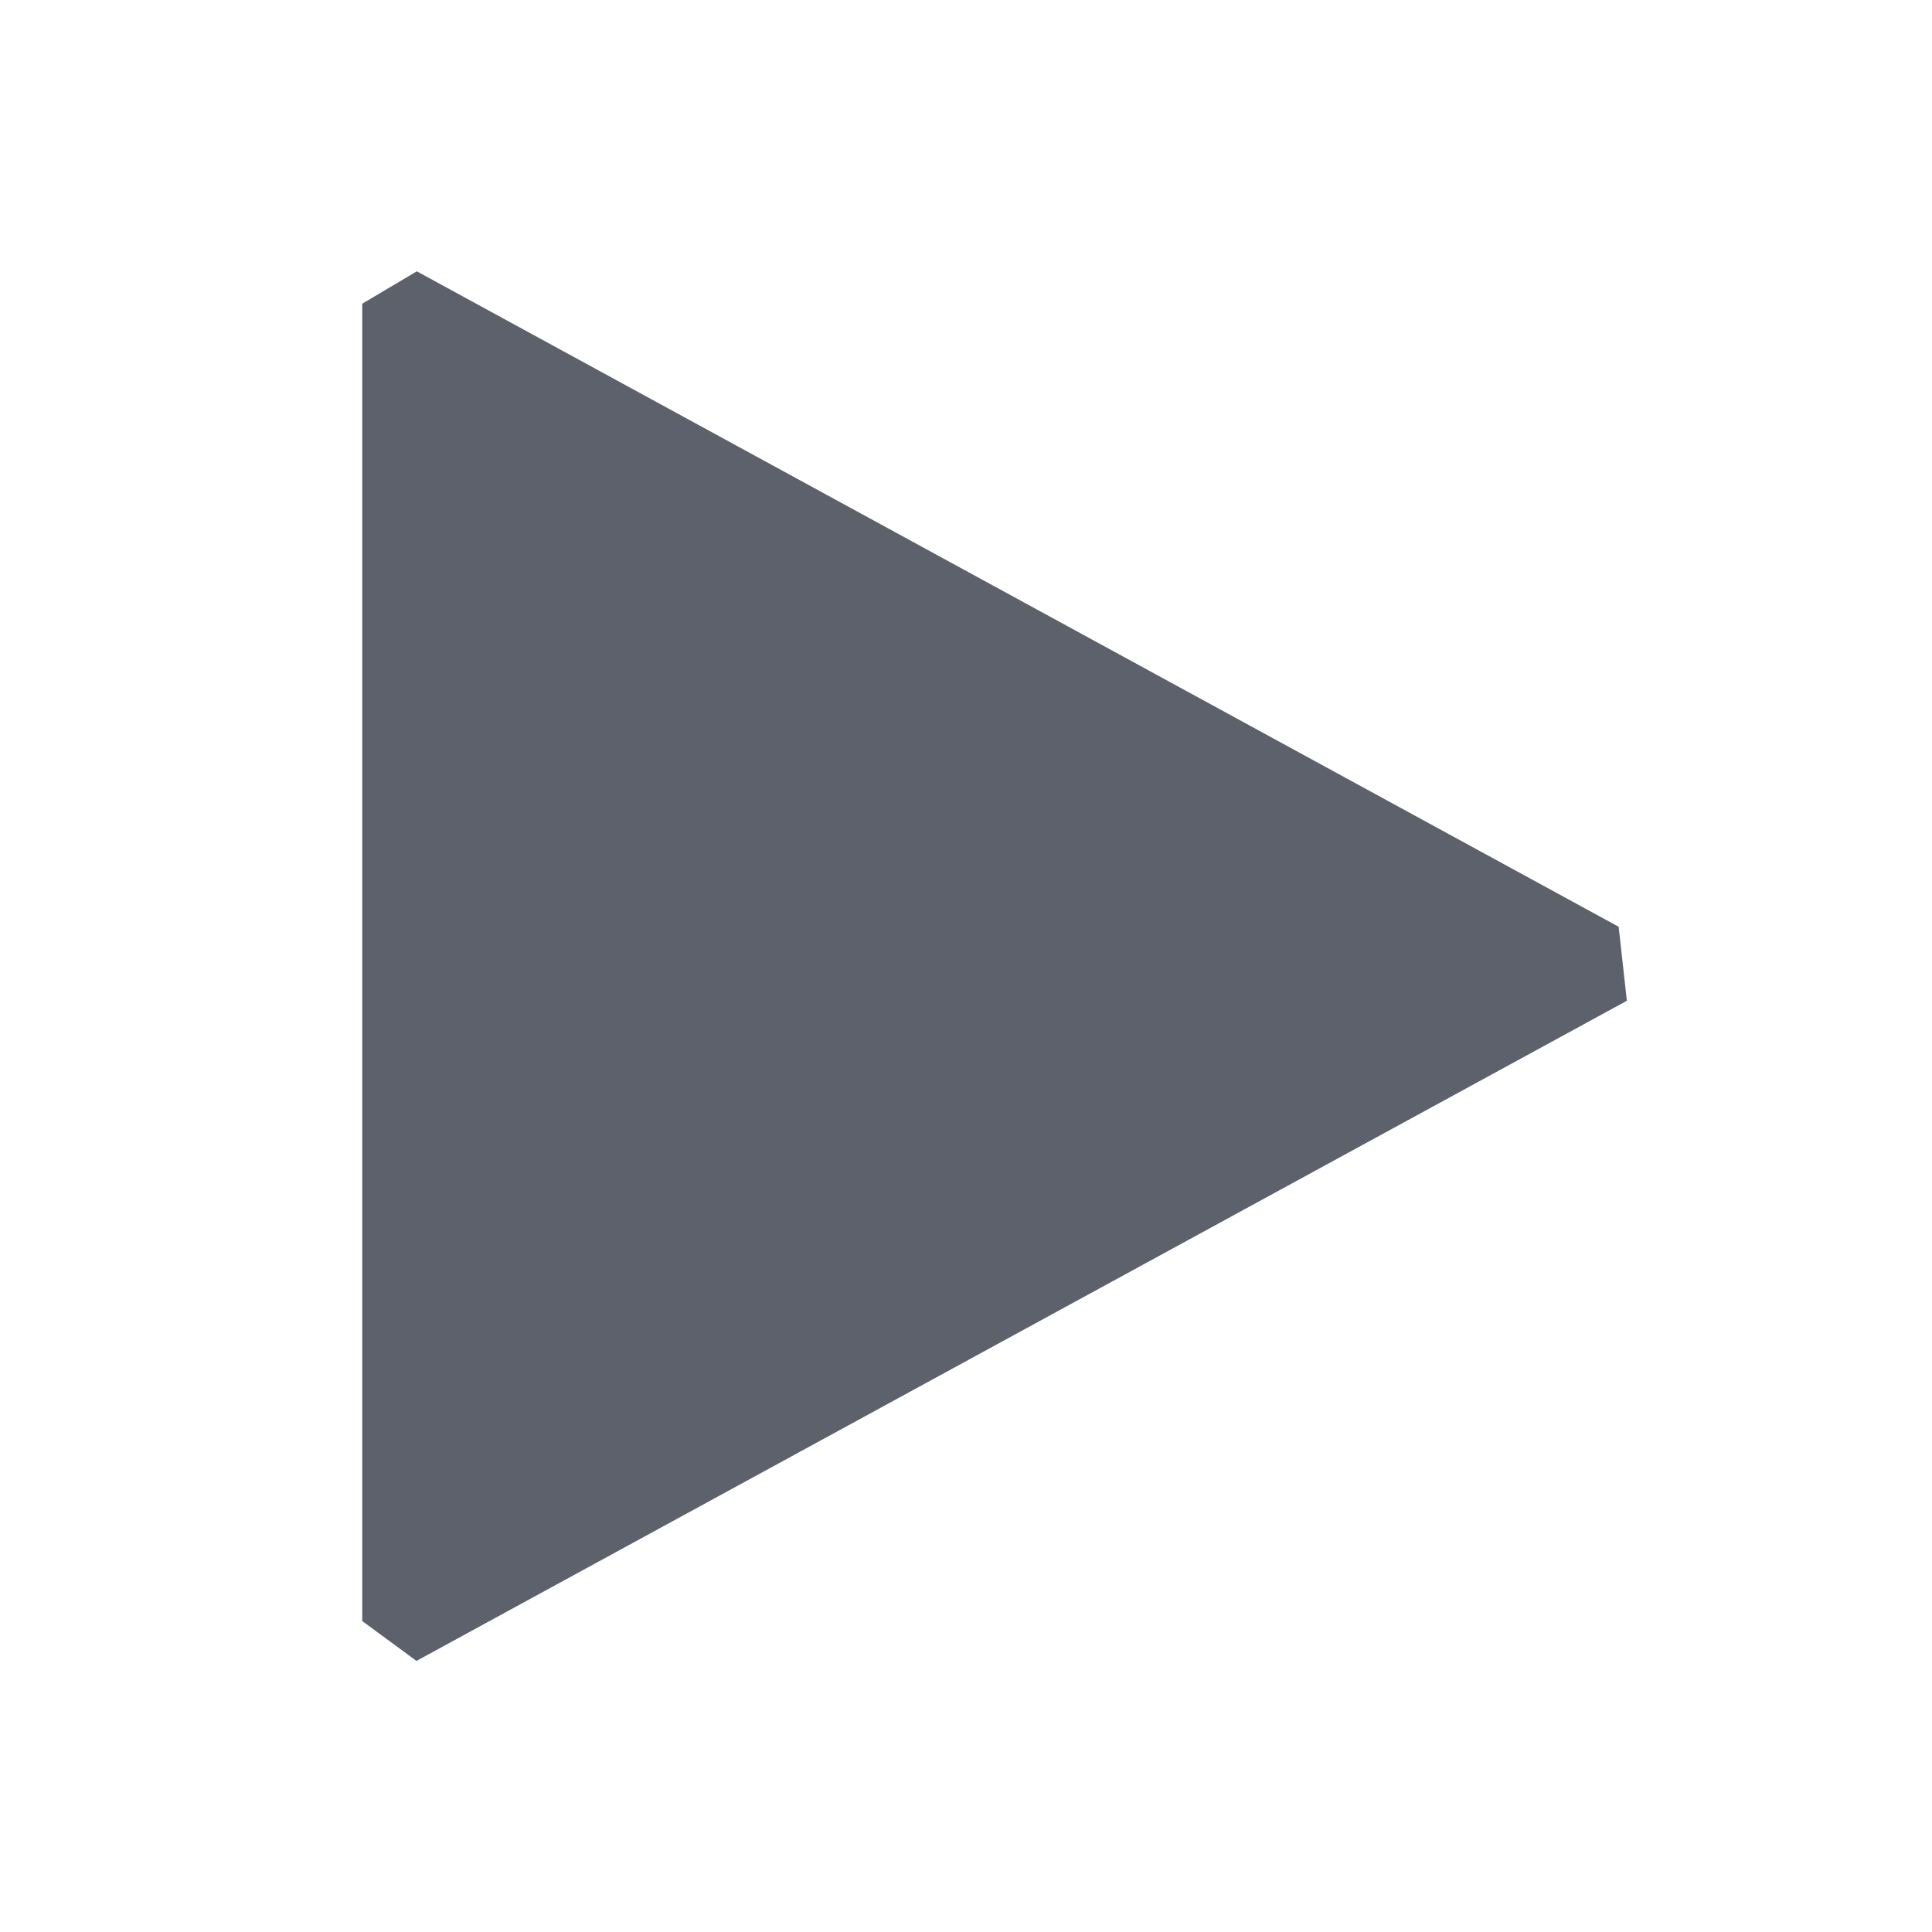
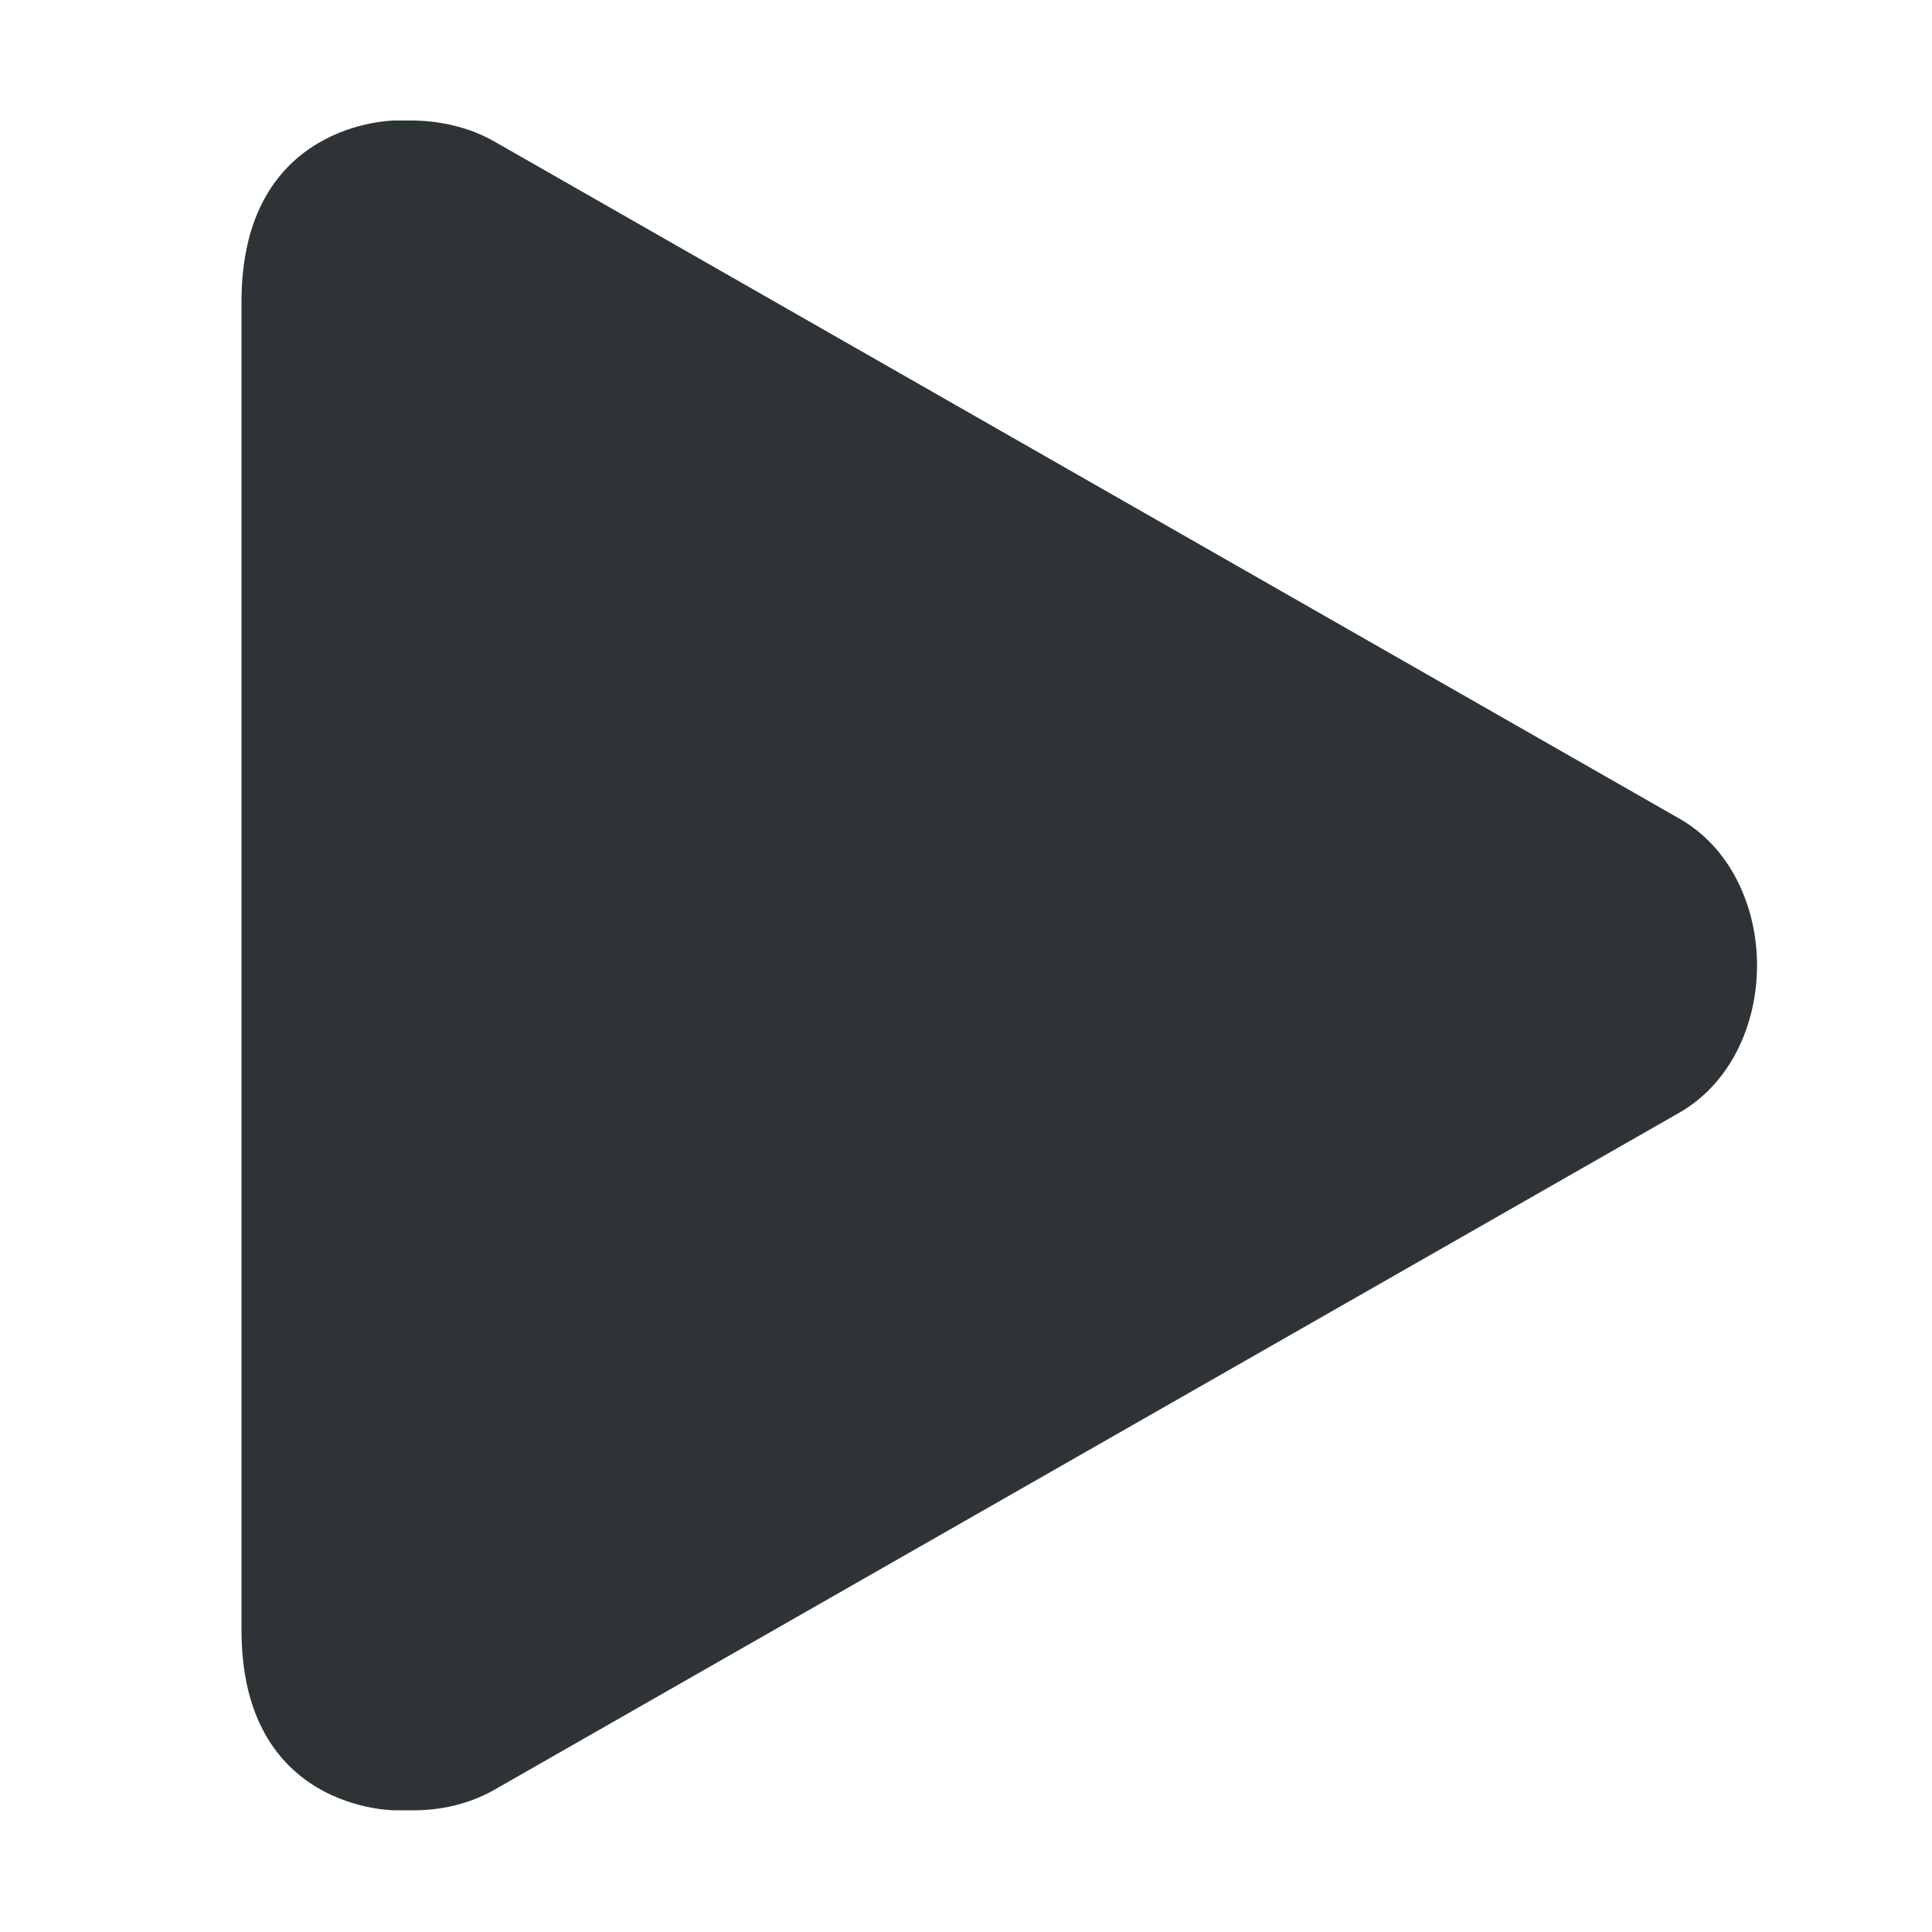
- <svg xmlns="http://www.w3.org/2000/svg" width="16" height="16" version="1.1" id="svg504392">
-   <defs id="defs504396" />
-   <path style="fill:#5c616c" d="m 3,2.515 v 0 10.91 0 L 3.449,13.755 13.473,8.288 v 0 L 13.405,7.675 3.452,2.247 Z" id="path504390" />
+ <svg xmlns="http://www.w3.org/2000/svg" height="16px" viewBox="0 0 16 16" width="16px">
+   <path d="m 2 2.5 v 11 c 0 1.5 1.27 1.492 1.27 1.492 h 0.129 c 0.246 0.004 0.488 -0.051 0.699 -0.172 l 9.797 -5.598 c 0.434 -0.242 0.656 -0.734 0.656 -1.227 c 0 -0.492 -0.223 -0.984 -0.656 -1.223 l -9.797 -5.598 c -0.211 -0.121 -0.453 -0.176 -0.699 -0.176 h -0.129 s -1.27 0 -1.27 1.5 z m 0 0" fill="#2e3436" />
</svg>
